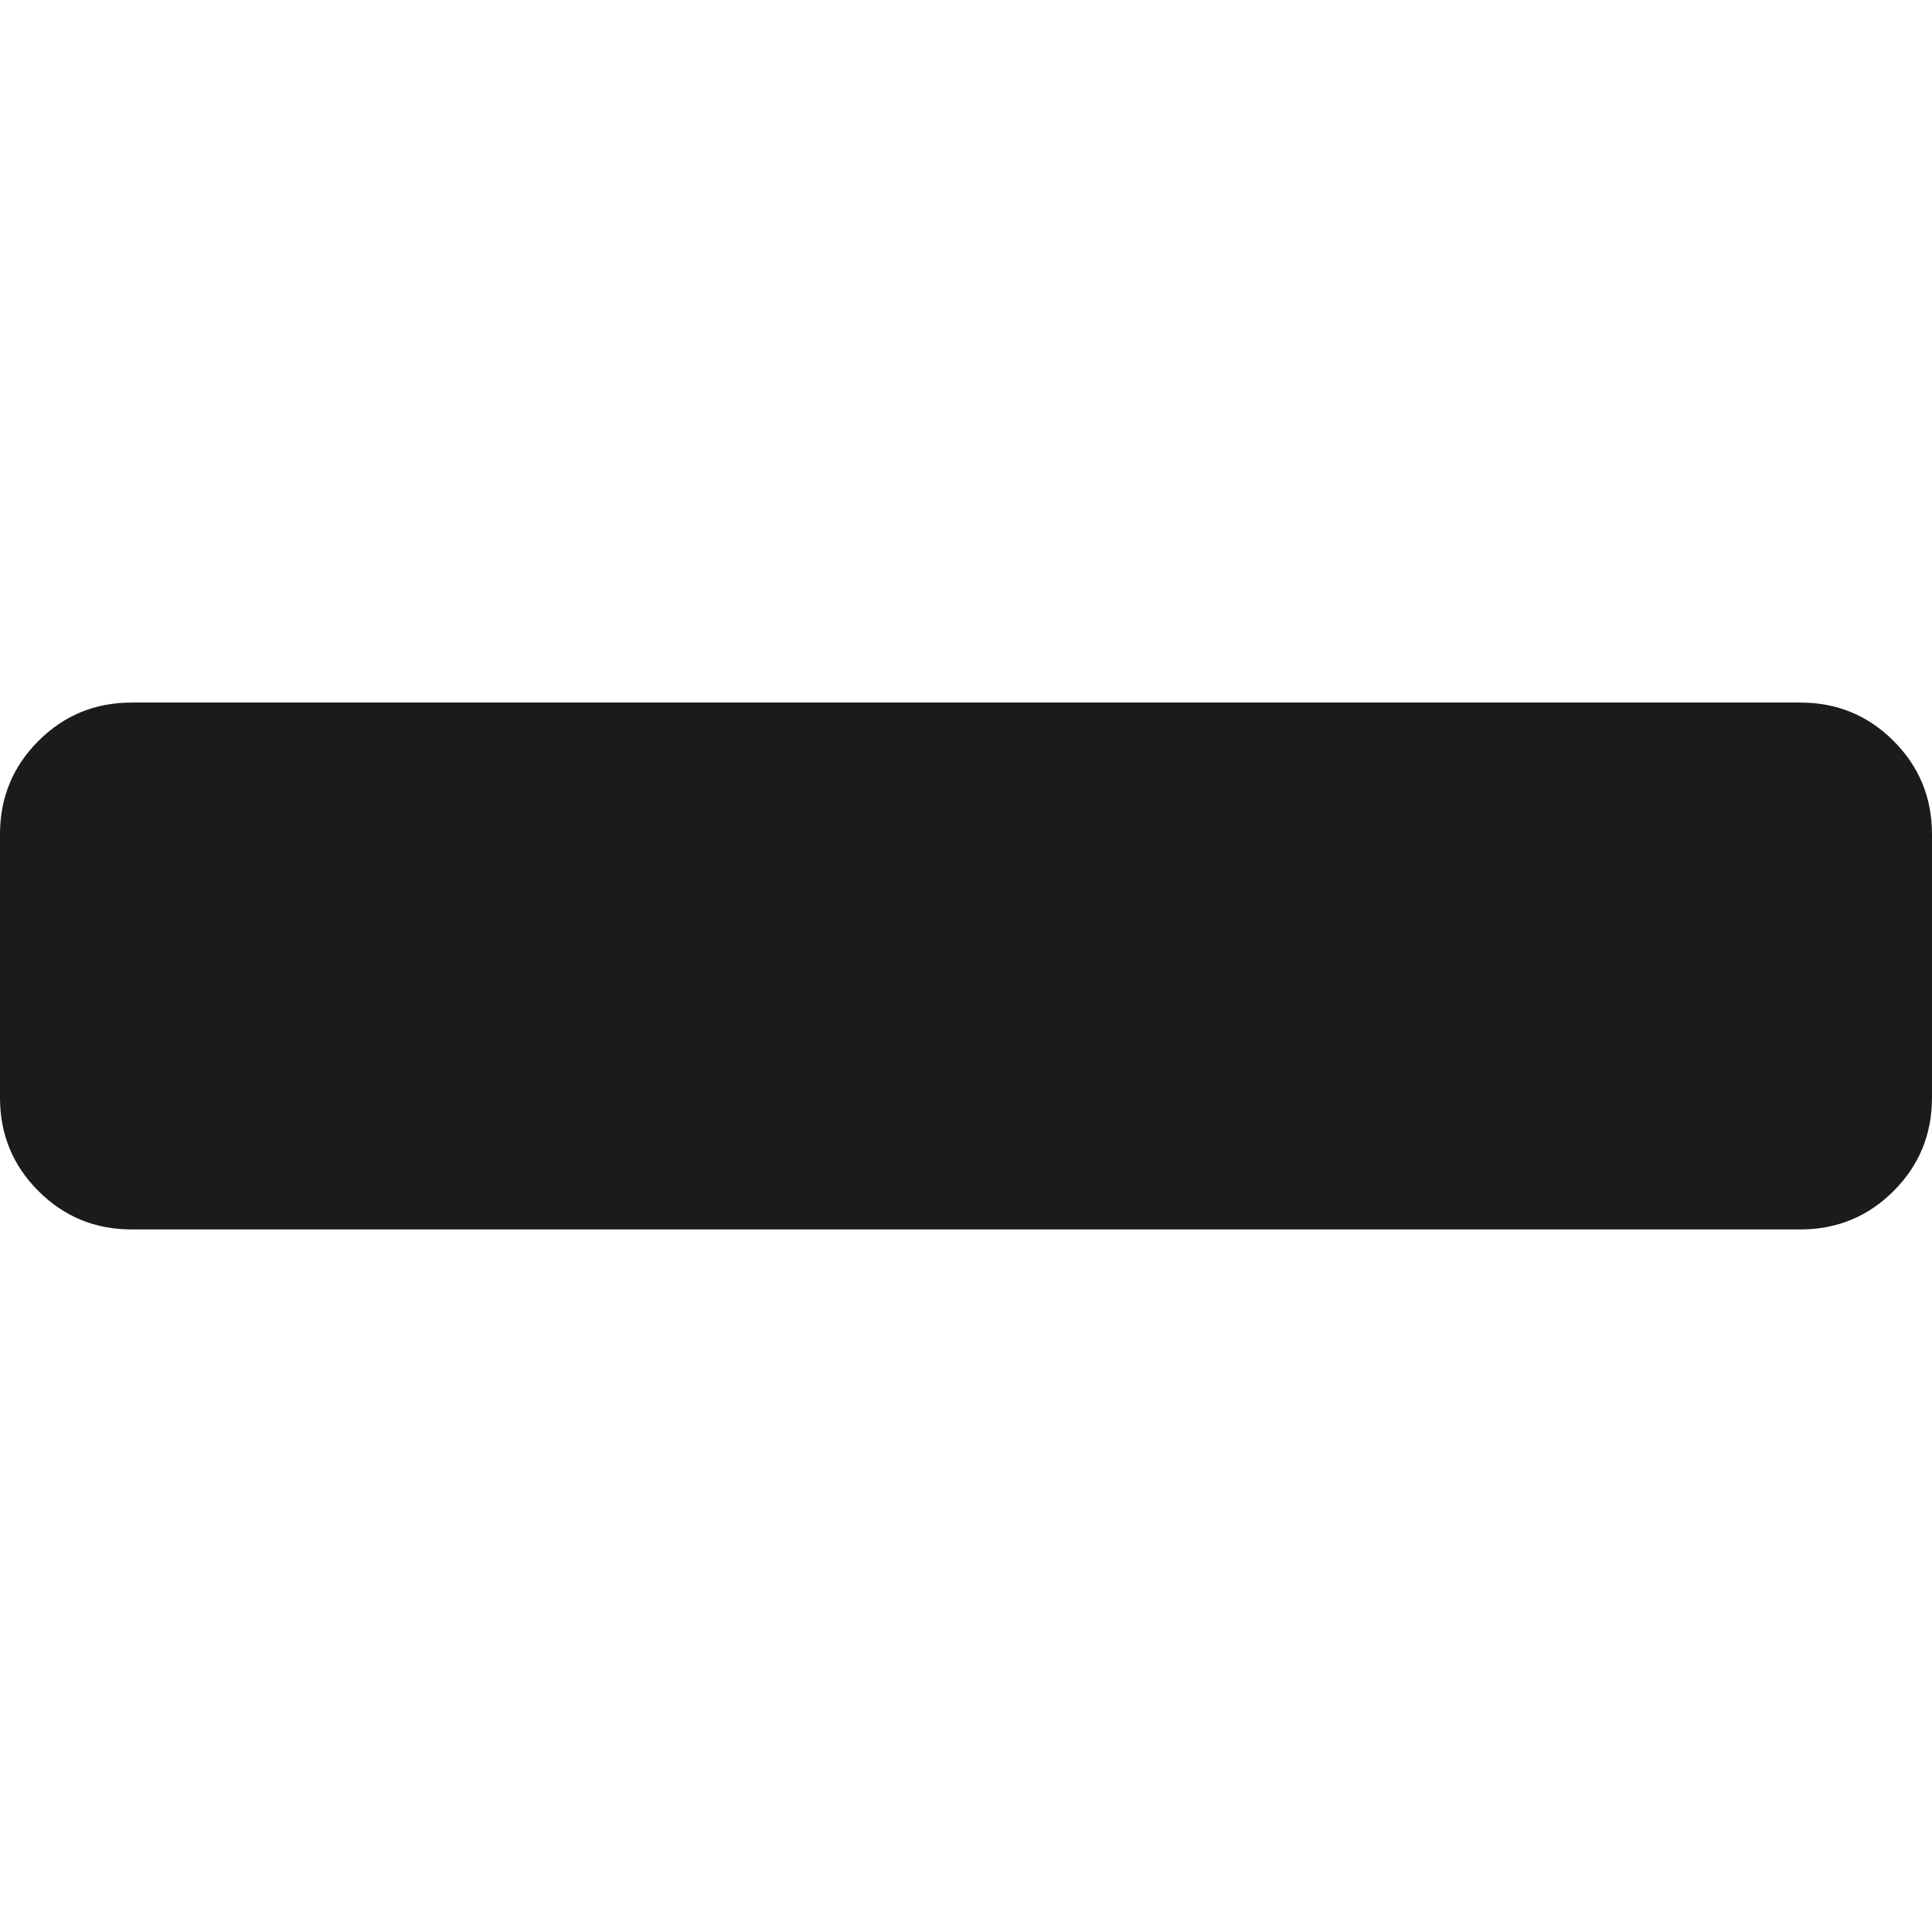
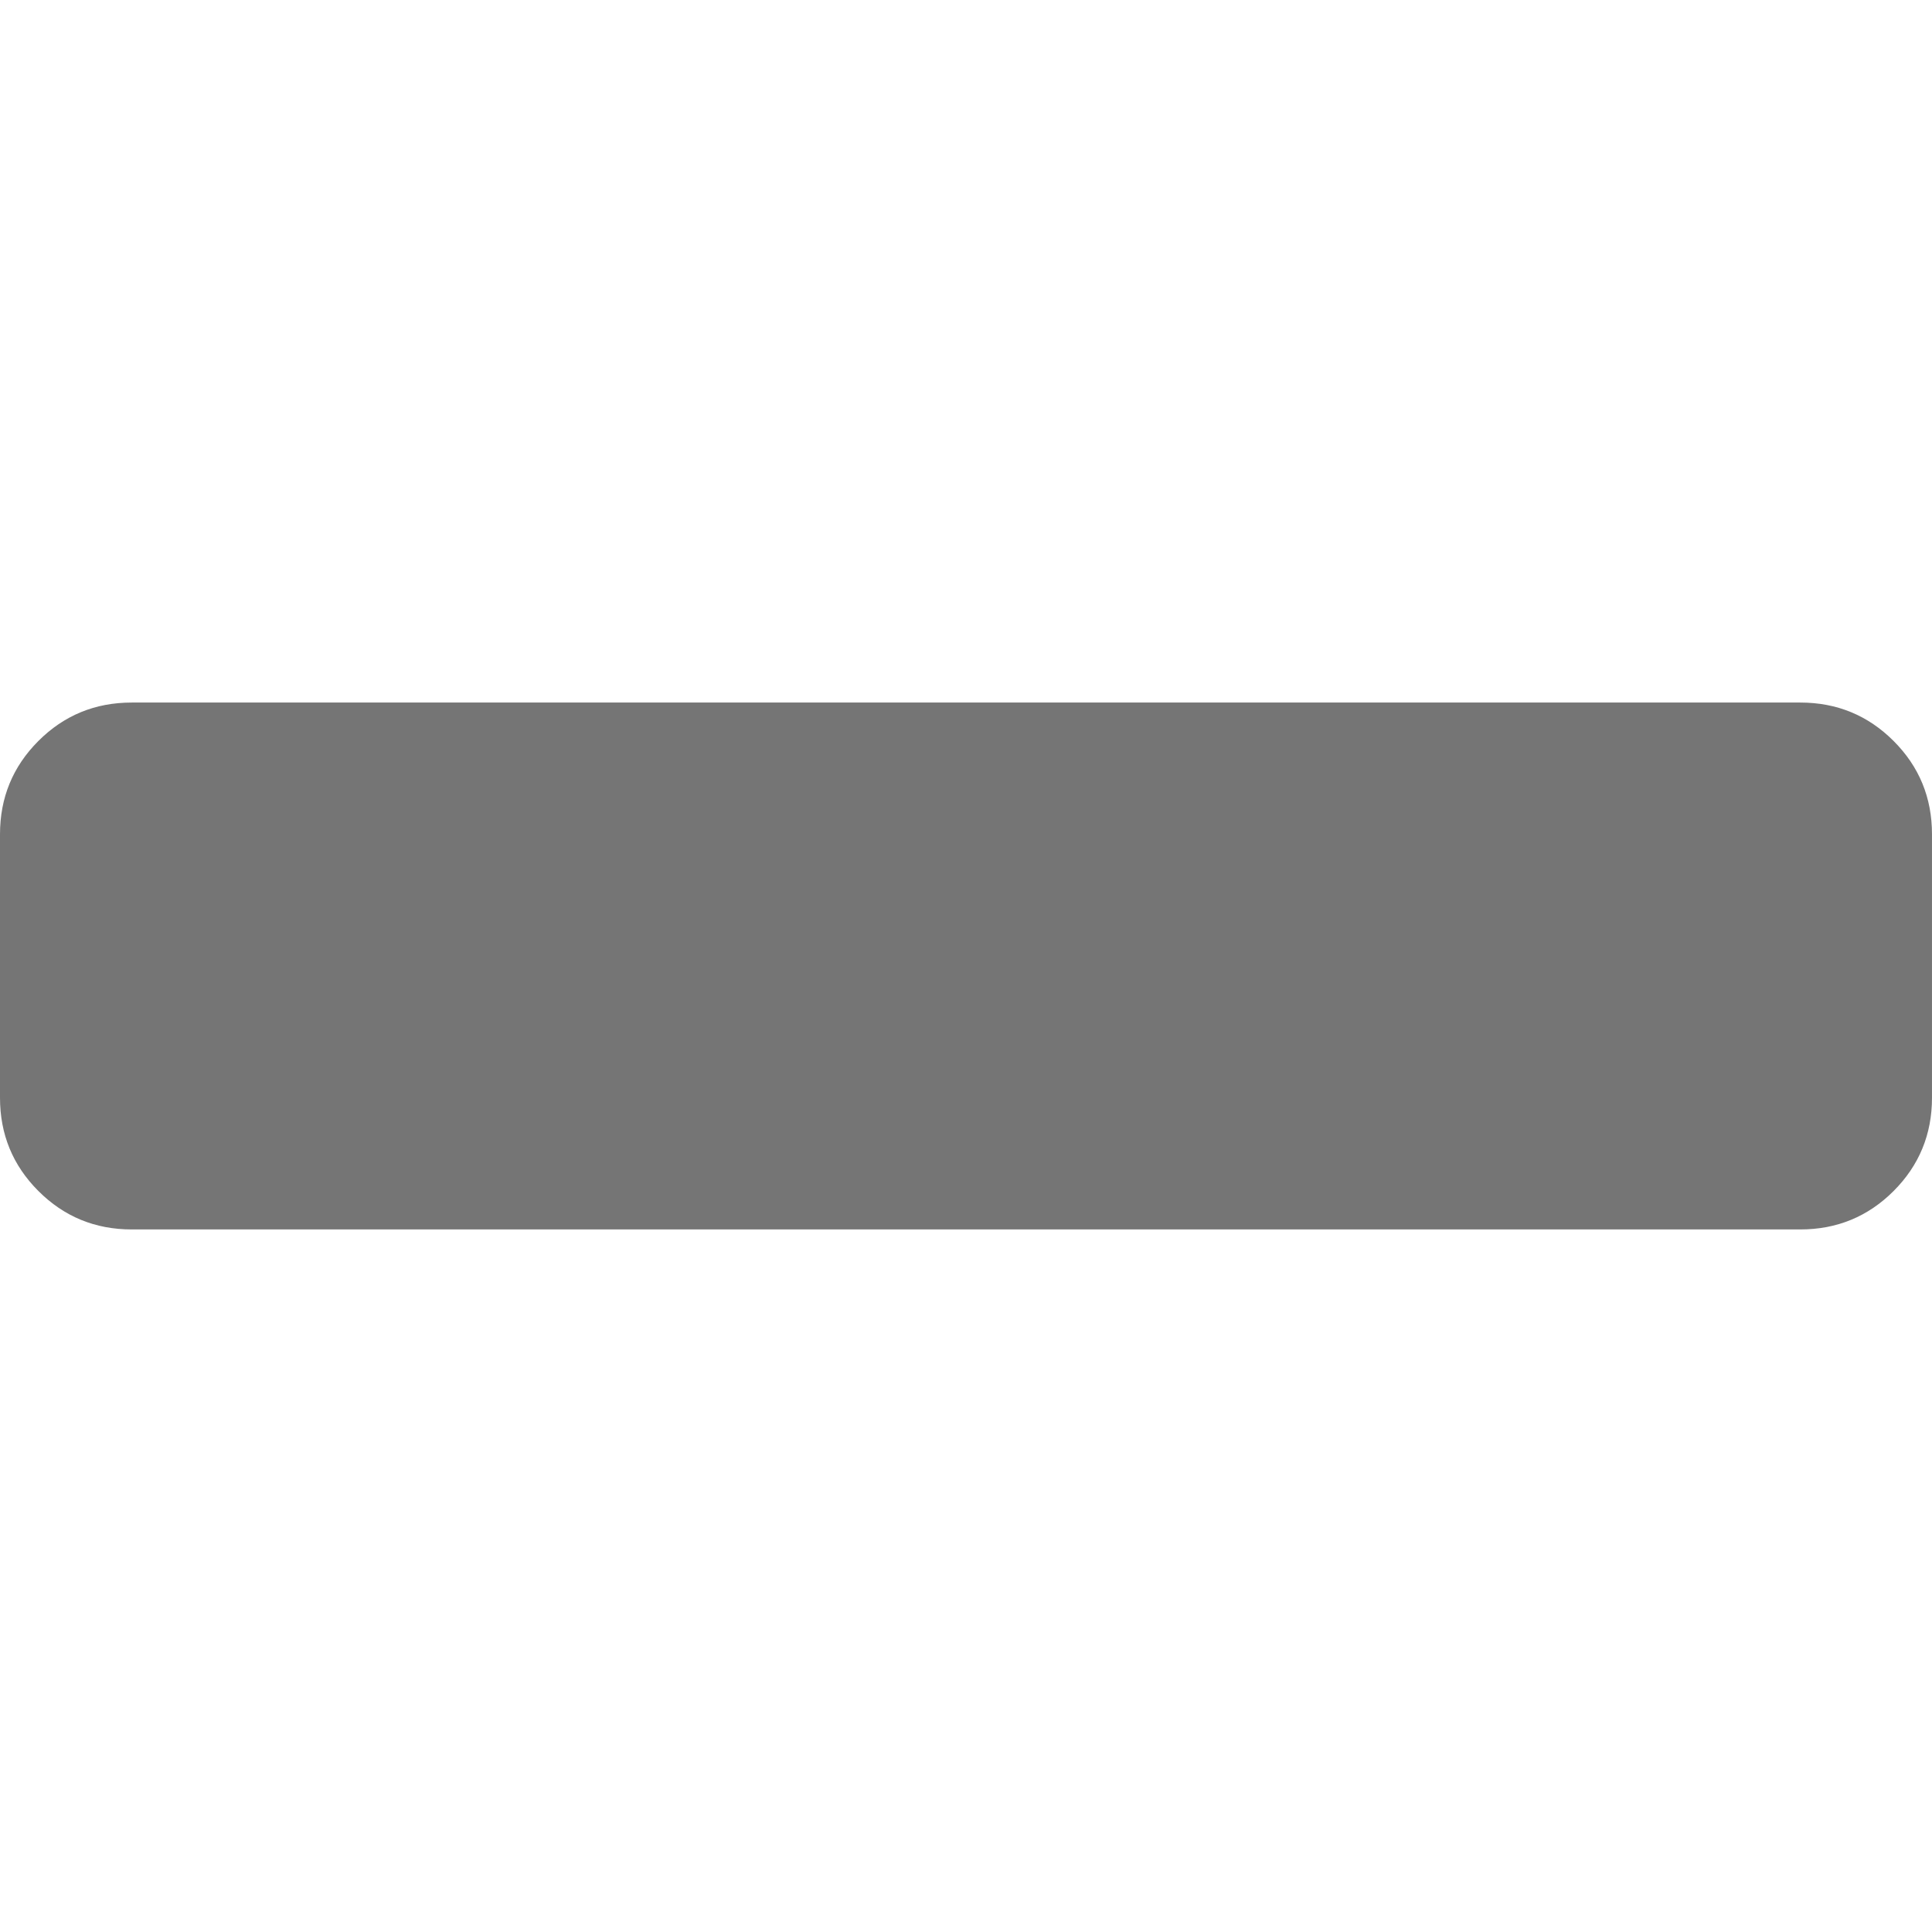
<svg xmlns="http://www.w3.org/2000/svg" width="401.991" height="401.991" viewBox="0 0 401.991 401.991">
-   <path d="M394 154.174c-5.33-5.33-11.806-7.995-19.417-7.995H27.406c-7.61 0-14.084 2.66-19.414 7.99C2.662 159.5 0 165.97 0 173.586v54.82c0 7.617 2.662 14.086 7.992 19.41 5.33 5.332 11.803 7.994 19.414 7.994h347.176c7.61 0 14.086-2.66 19.417-7.993 5.32-5.324 7.99-11.793 7.99-19.41v-54.82c0-7.615-2.66-14.087-7.99-19.413z" fill="#1b1b1b" />
+   <path d="M394 154.174c-5.33-5.33-11.806-7.995-19.417-7.995H27.406c-7.61 0-14.084 2.66-19.414 7.99C2.662 159.5 0 165.97 0 173.586v54.82c0 7.617 2.662 14.086 7.992 19.41 5.33 5.332 11.803 7.994 19.414 7.994h347.176c7.61 0 14.086-2.66 19.417-7.993 5.32-5.324 7.99-11.793 7.99-19.41v-54.82c0-7.615-2.66-14.087-7.99-19.413z" fill="#757575" />
</svg>
